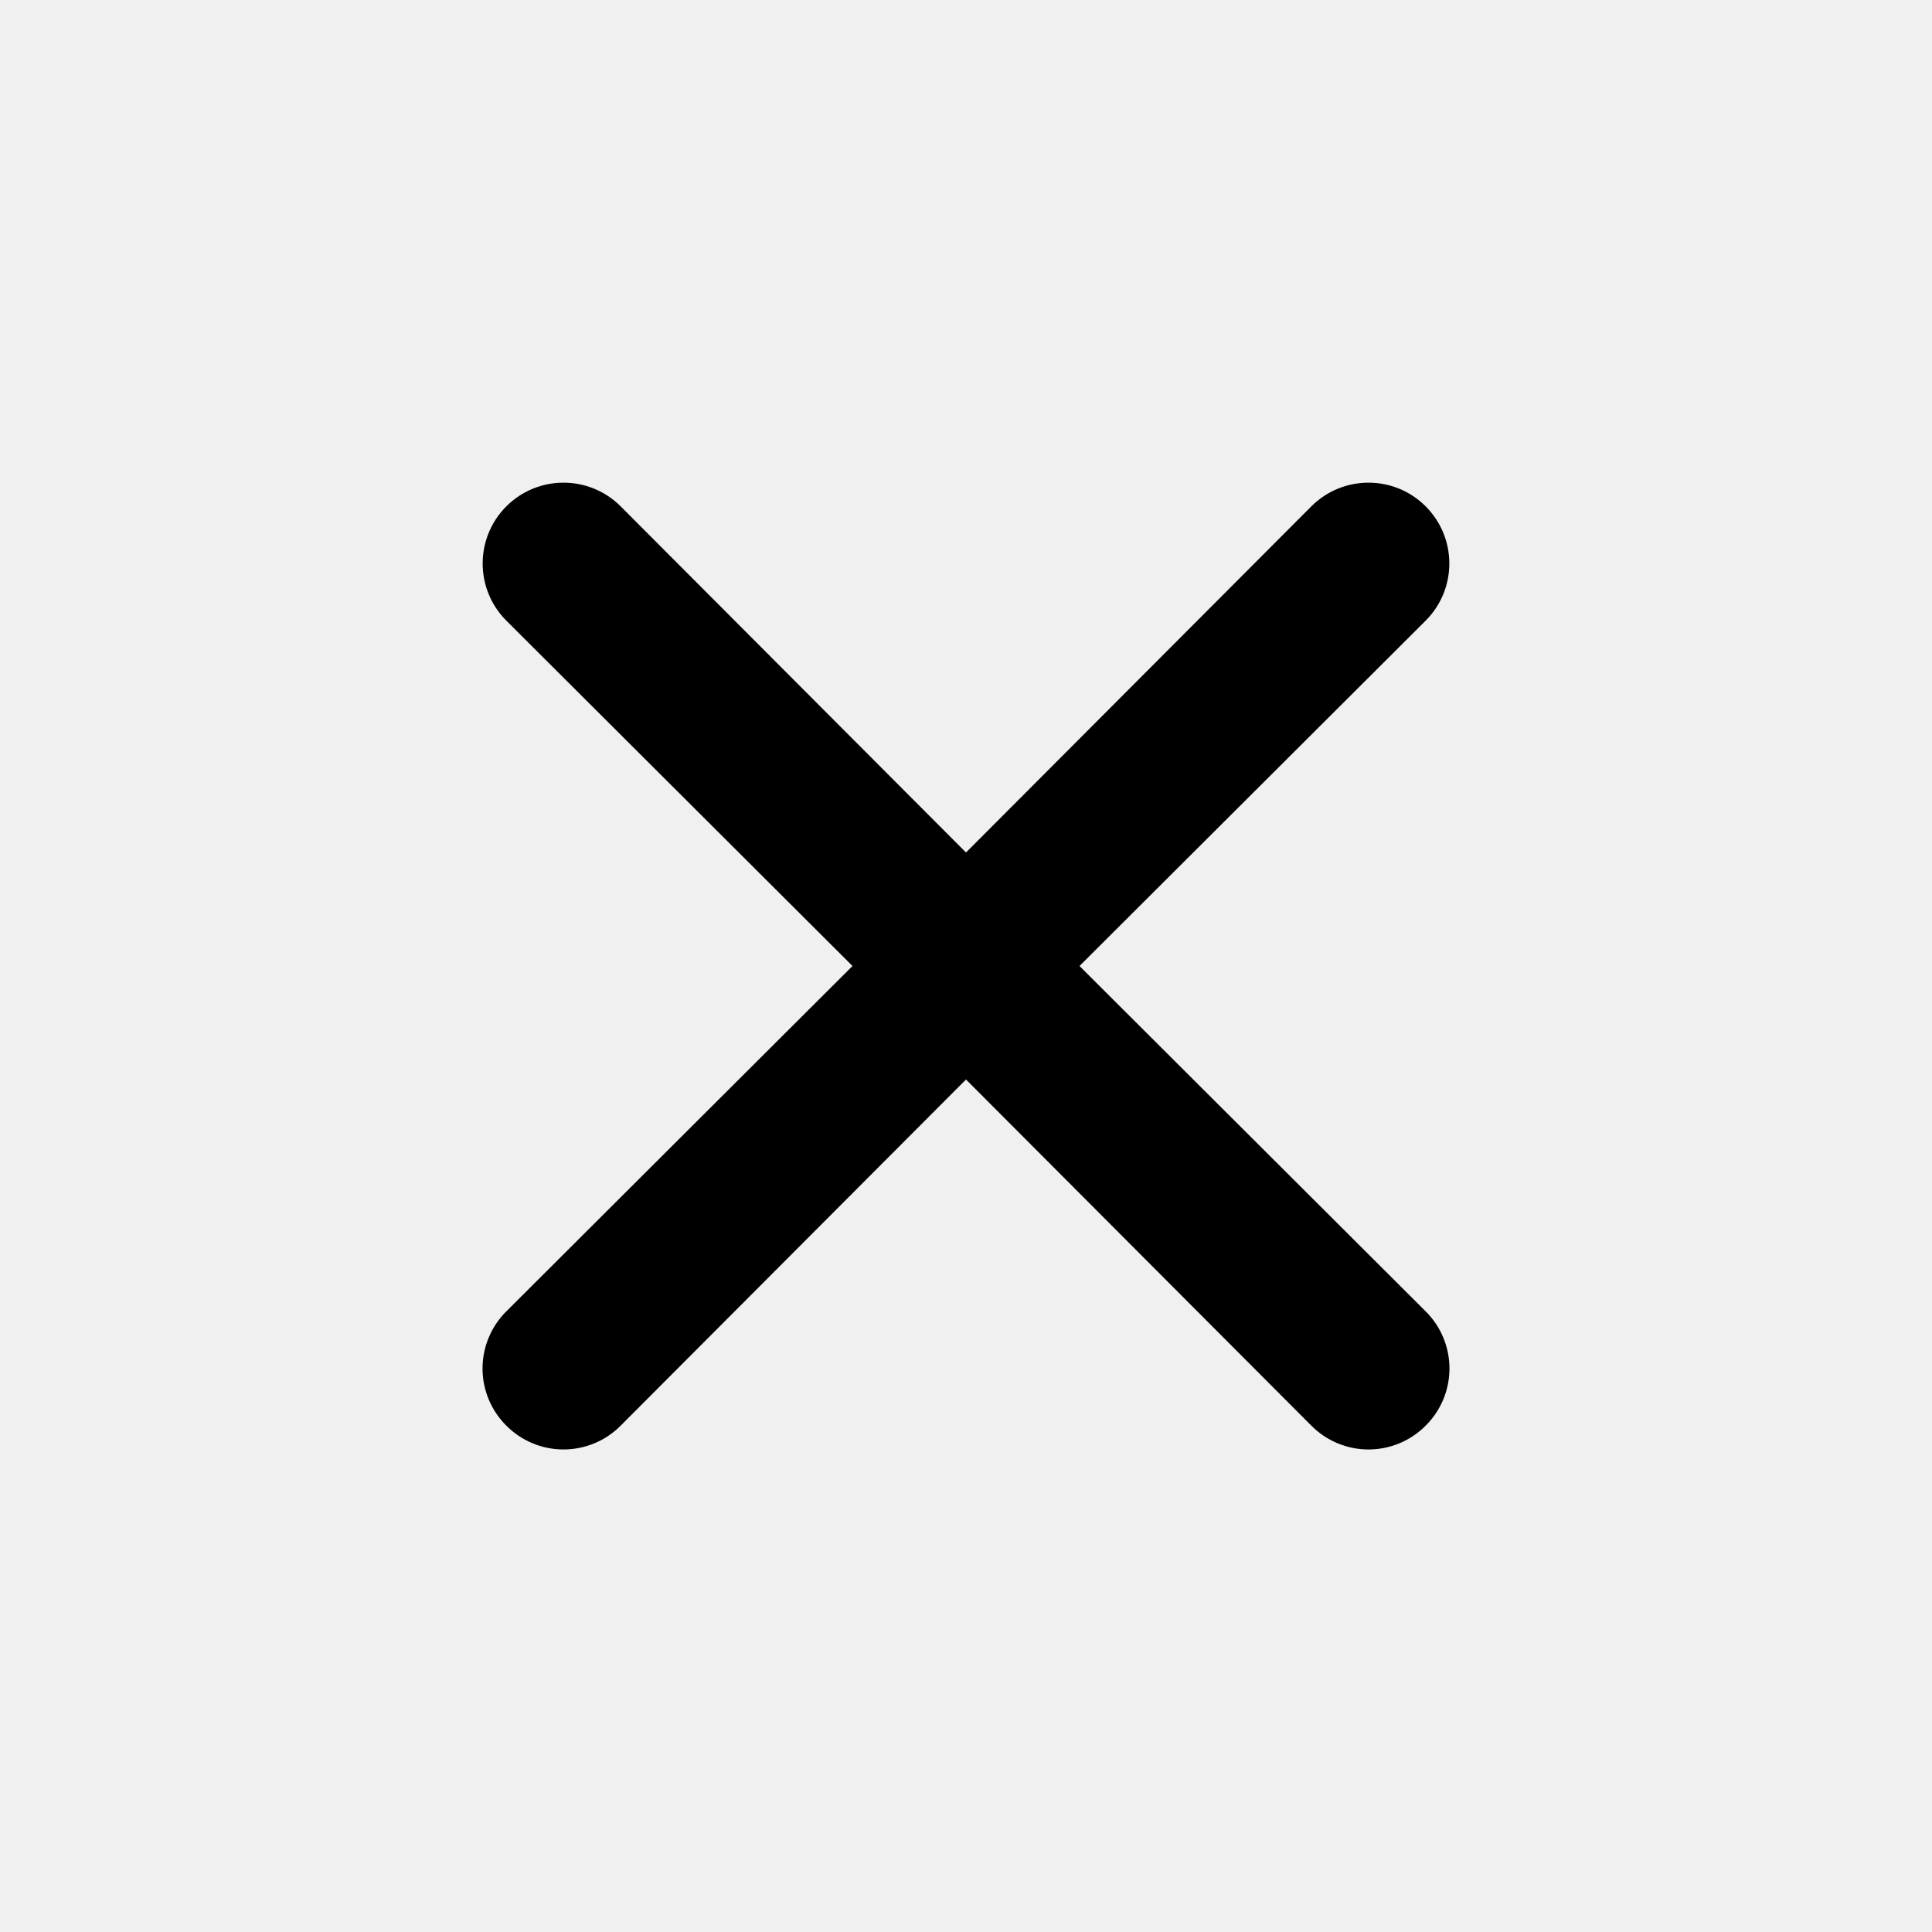
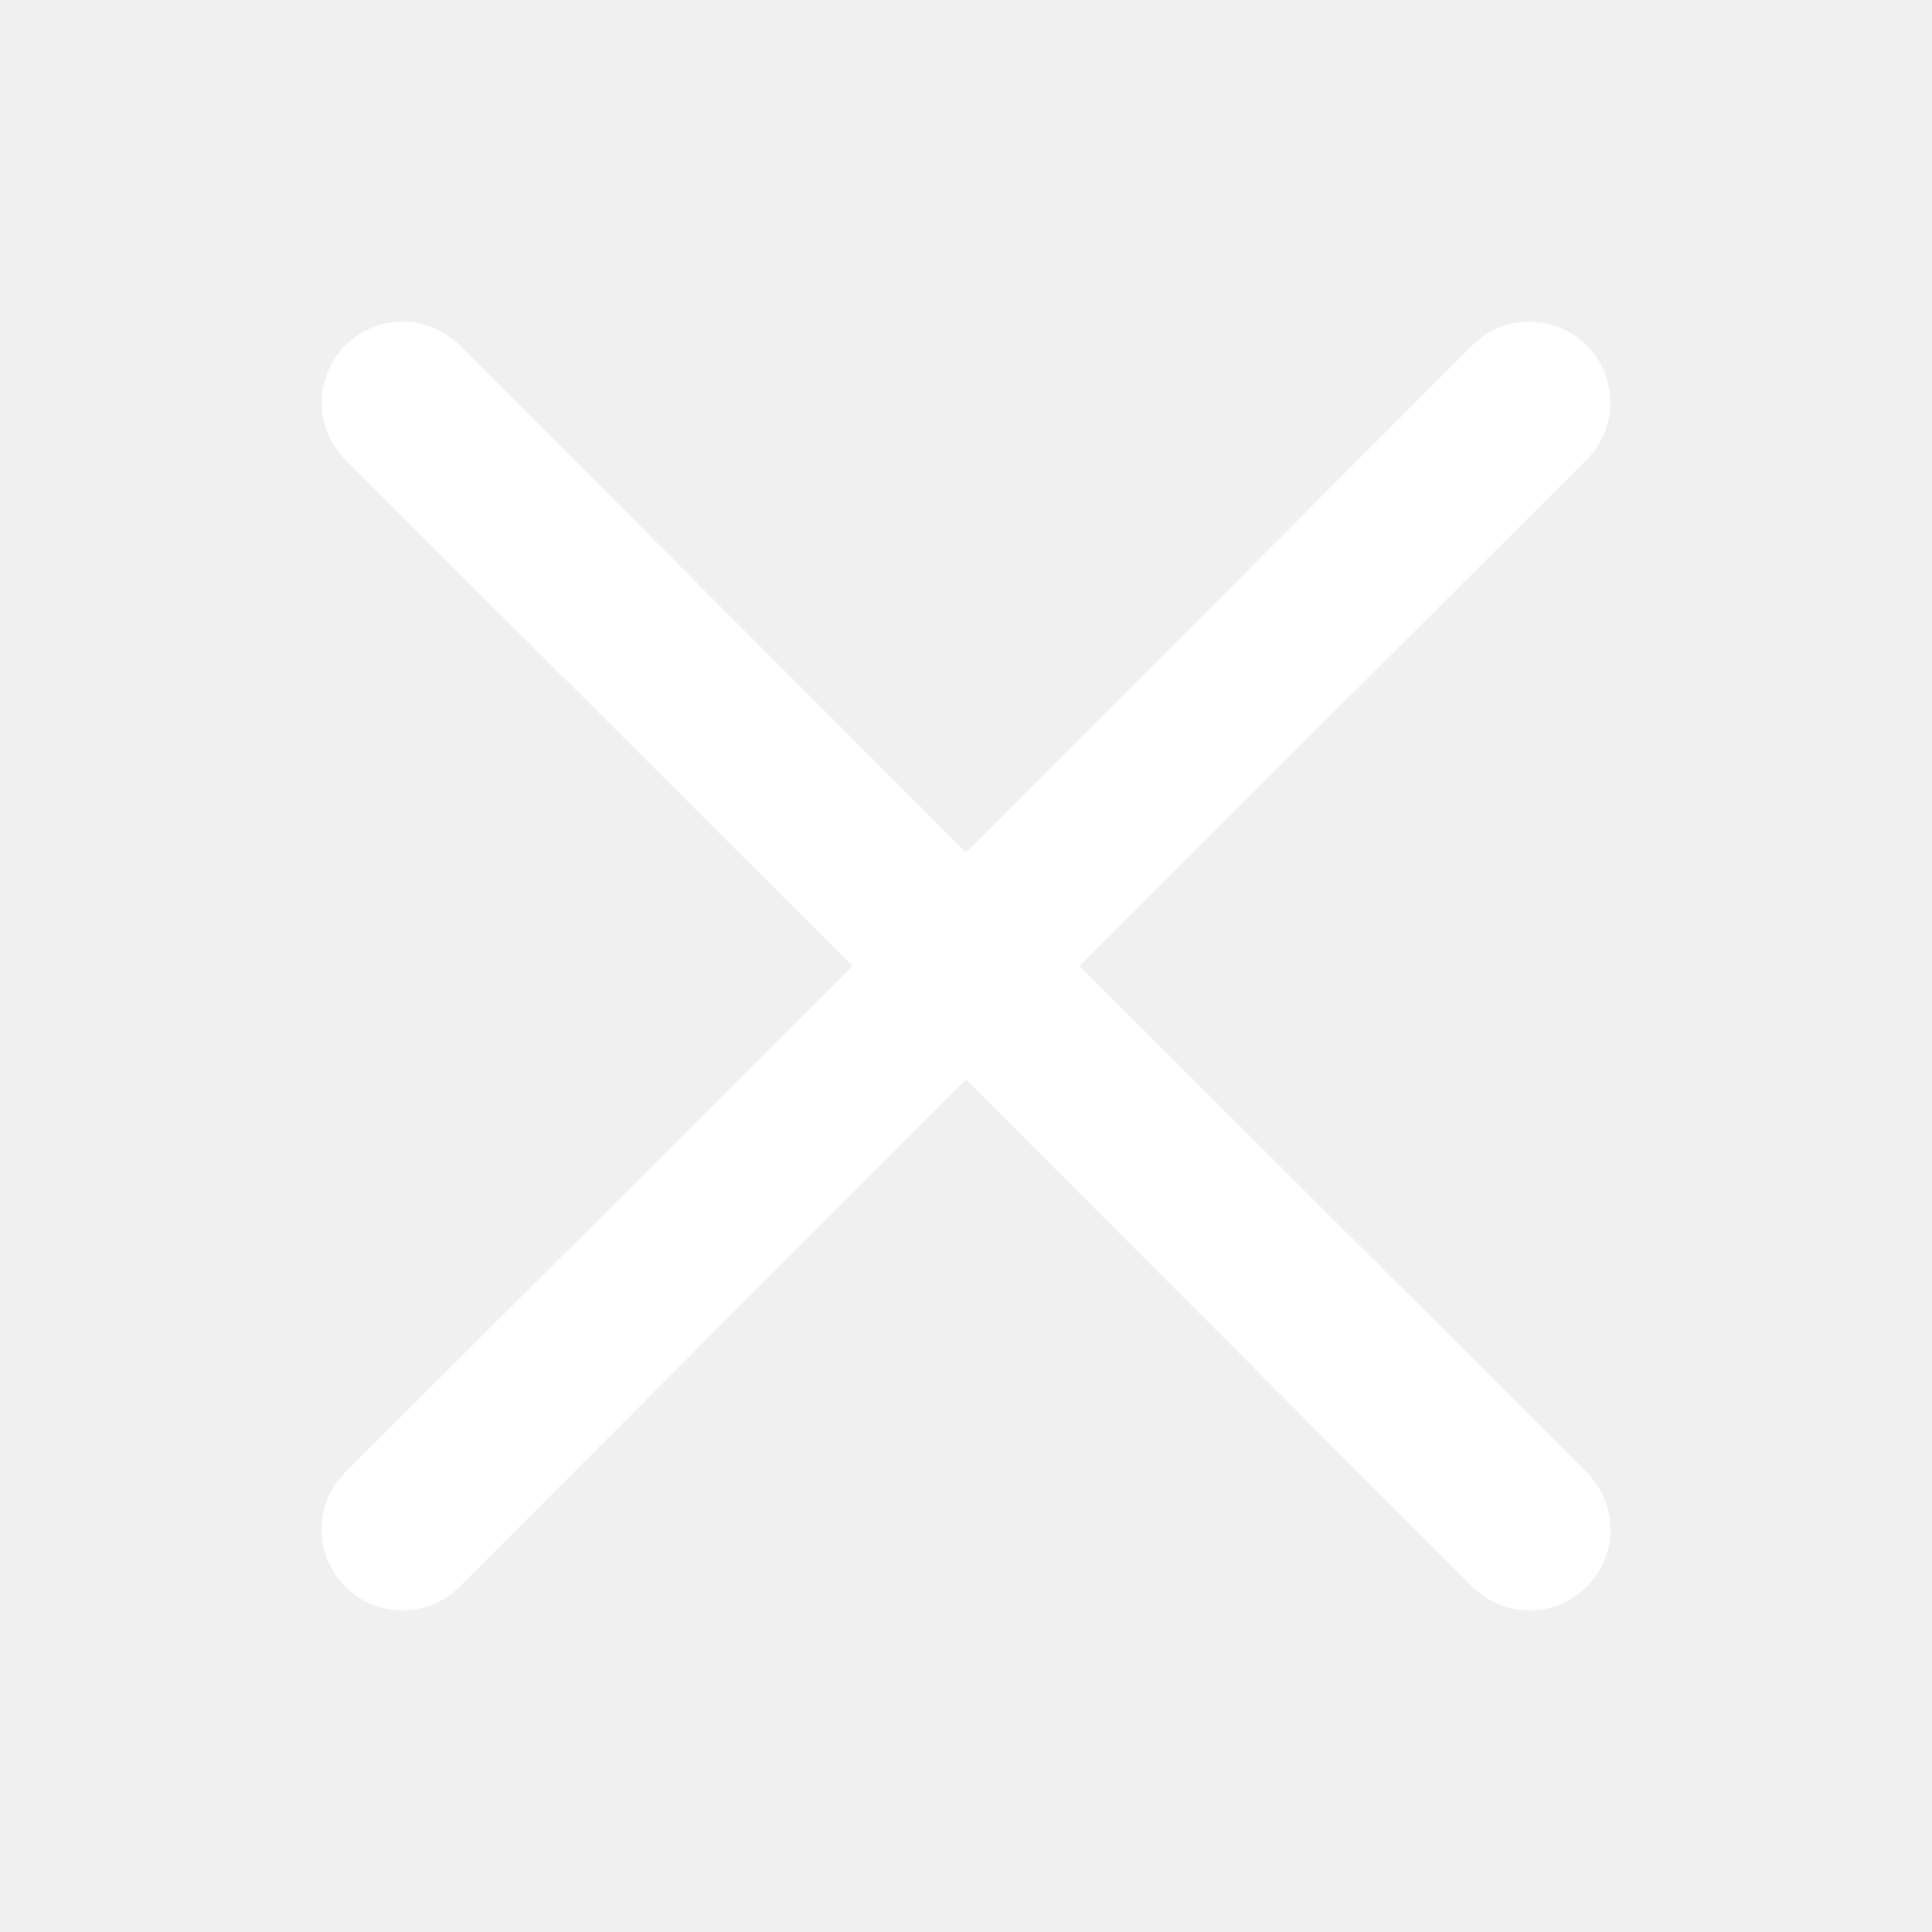
- <svg xmlns="http://www.w3.org/2000/svg" viewBox="0 0 24 24" id="times">
-   <path fill="#000000" d="M13.41,12l4.3-4.29a1,1,0,1,0-1.42-1.42L12,10.59,7.71,6.29A1,1,0,0,0,6.29,7.71L10.59,12l-4.3,4.29a1,1,0,0,0,0,1.42,1,1,0,0,0,1.42,0L12,13.41l4.29,4.3a1,1,0,0,0,1.42,0,1,1,0,0,0,0-1.42Z" />
+ <svg xmlns="http://www.w3.org/2000/svg" viewBox="0 0 24 24" id="multiply">
+   <path fill="#FFFFFF" d="M13.41,12l6.3-6.29a1,1,0,1,0-1.42-1.42L12,10.59,5.71,4.29A1,1,0,0,0,4.29,5.71L10.59,12l-6.3,6.29a1,1,0,0,0,0,1.42,1,1,0,0,0,1.42,0L12,13.41l6.29,6.3a1,1,0,0,0,1.42,0,1,1,0,0,0,0-1.42Z" />
</svg>
